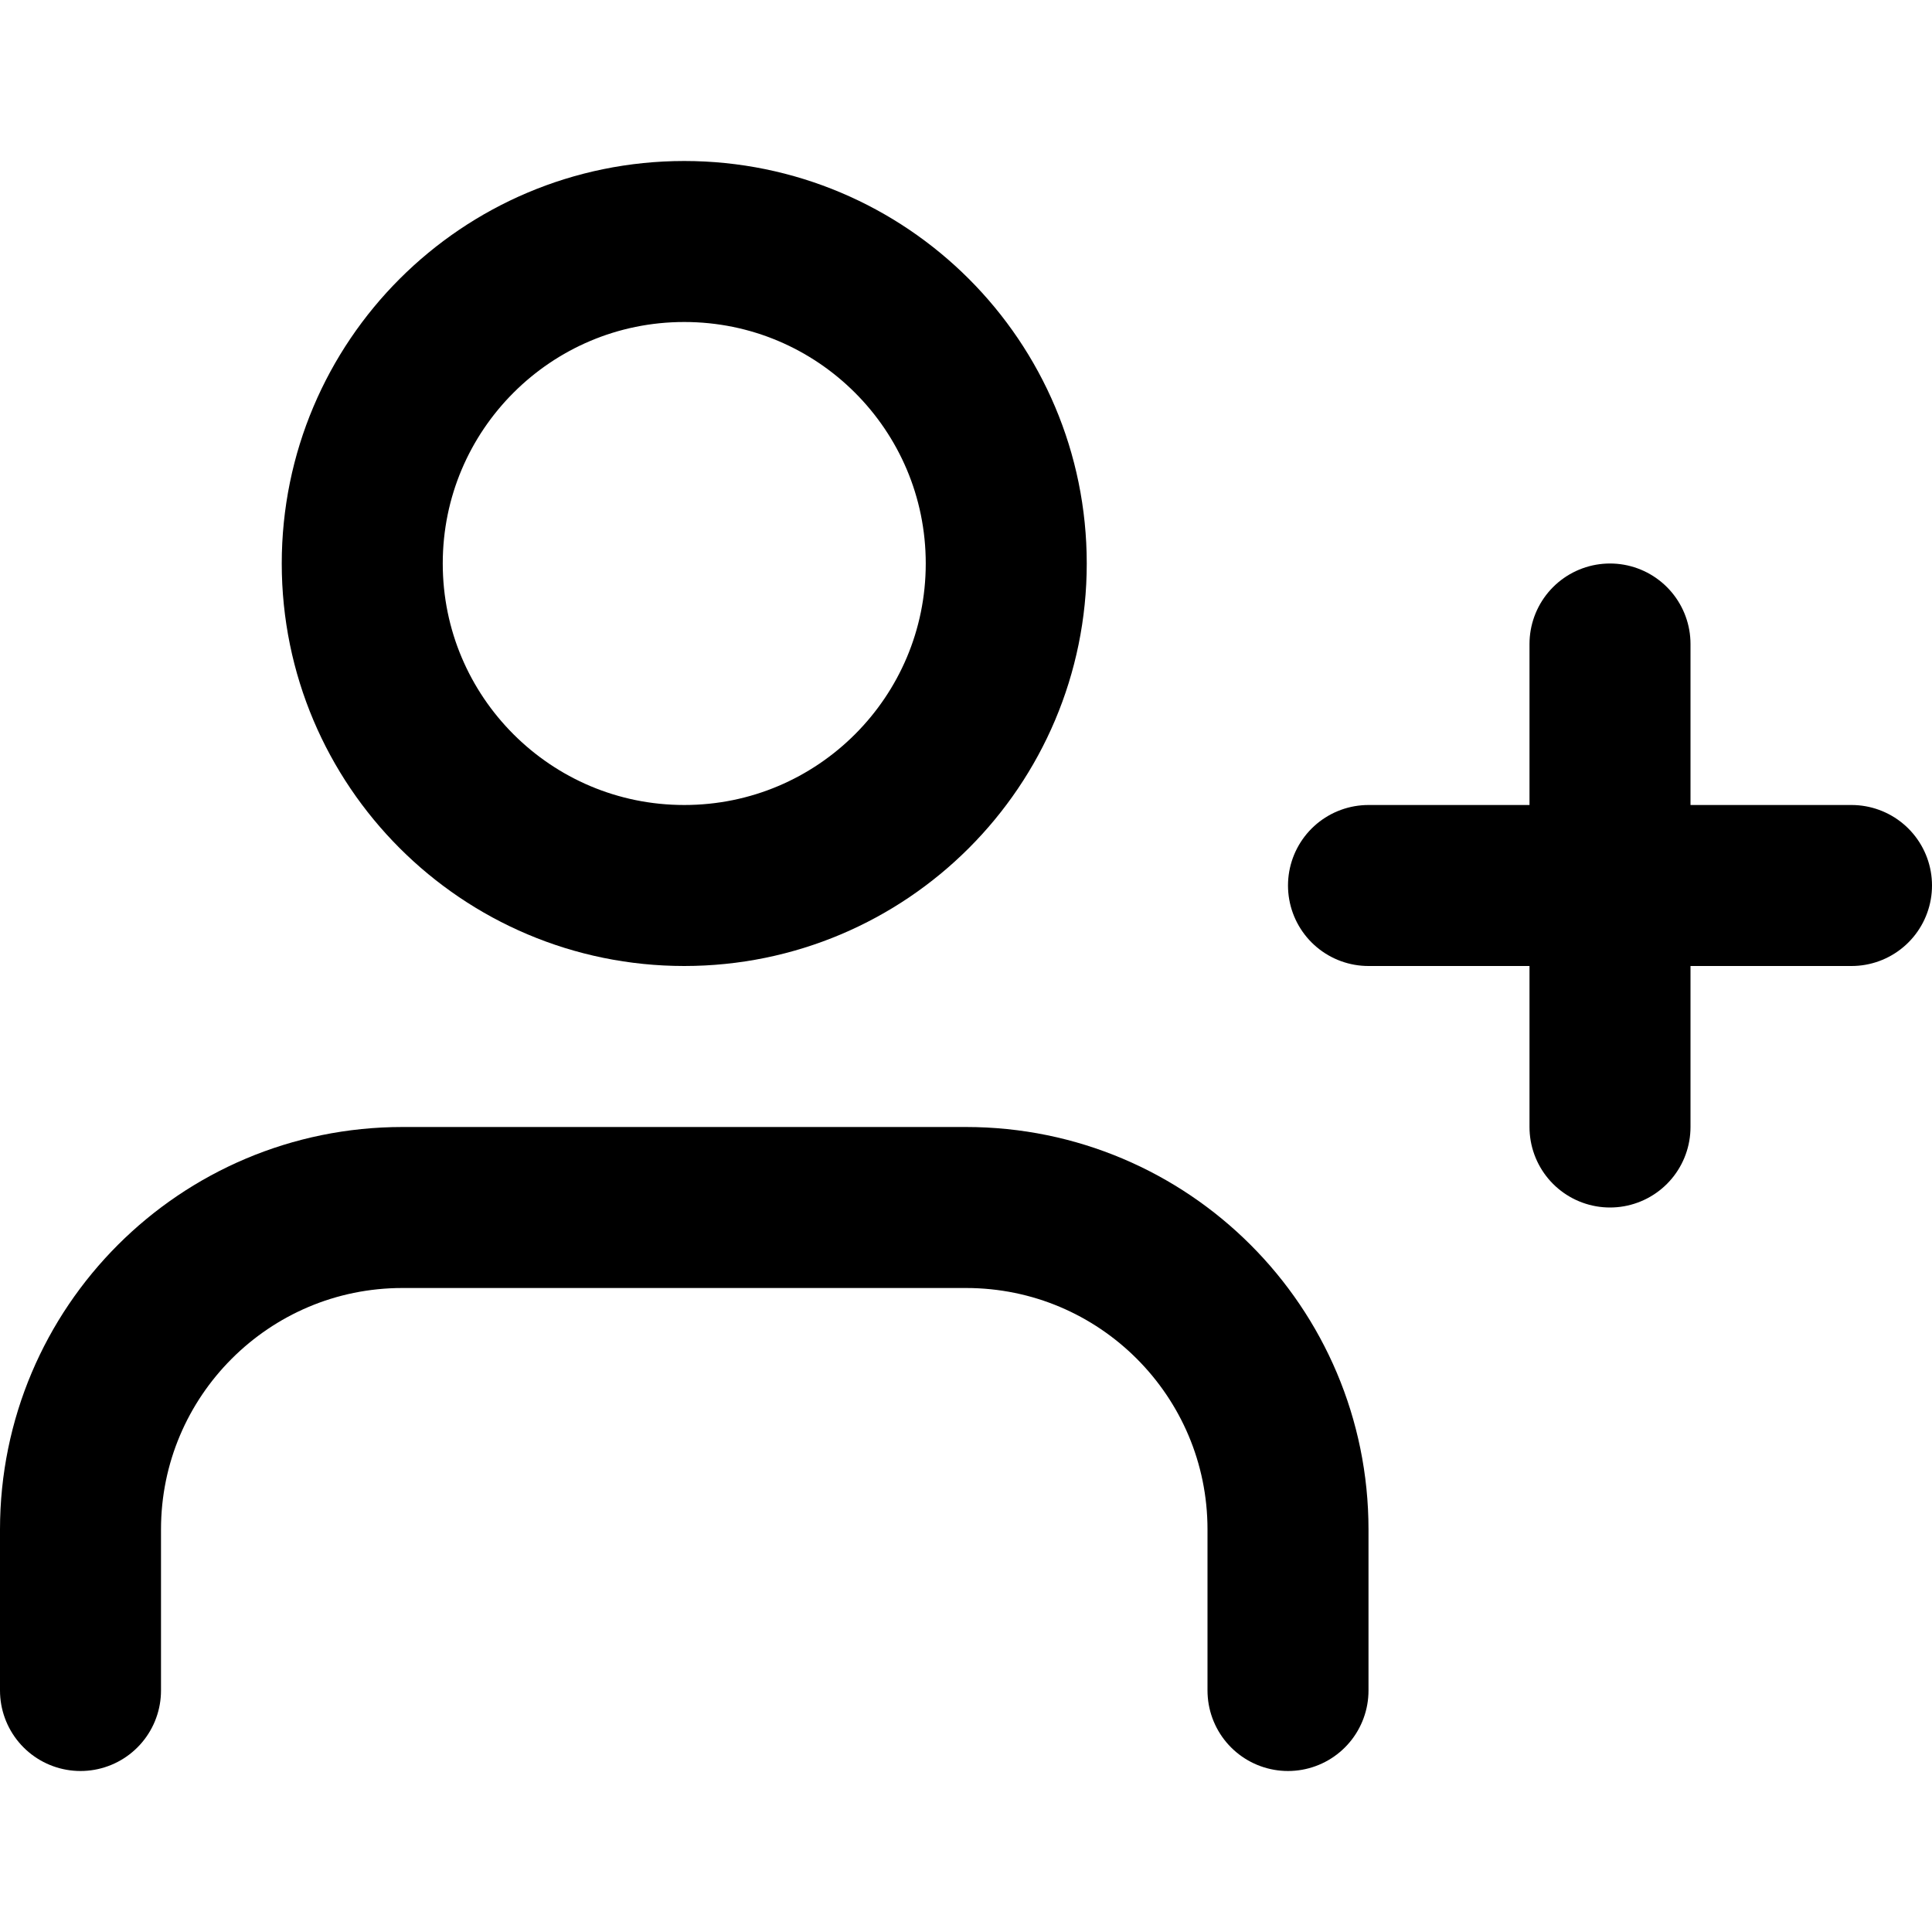
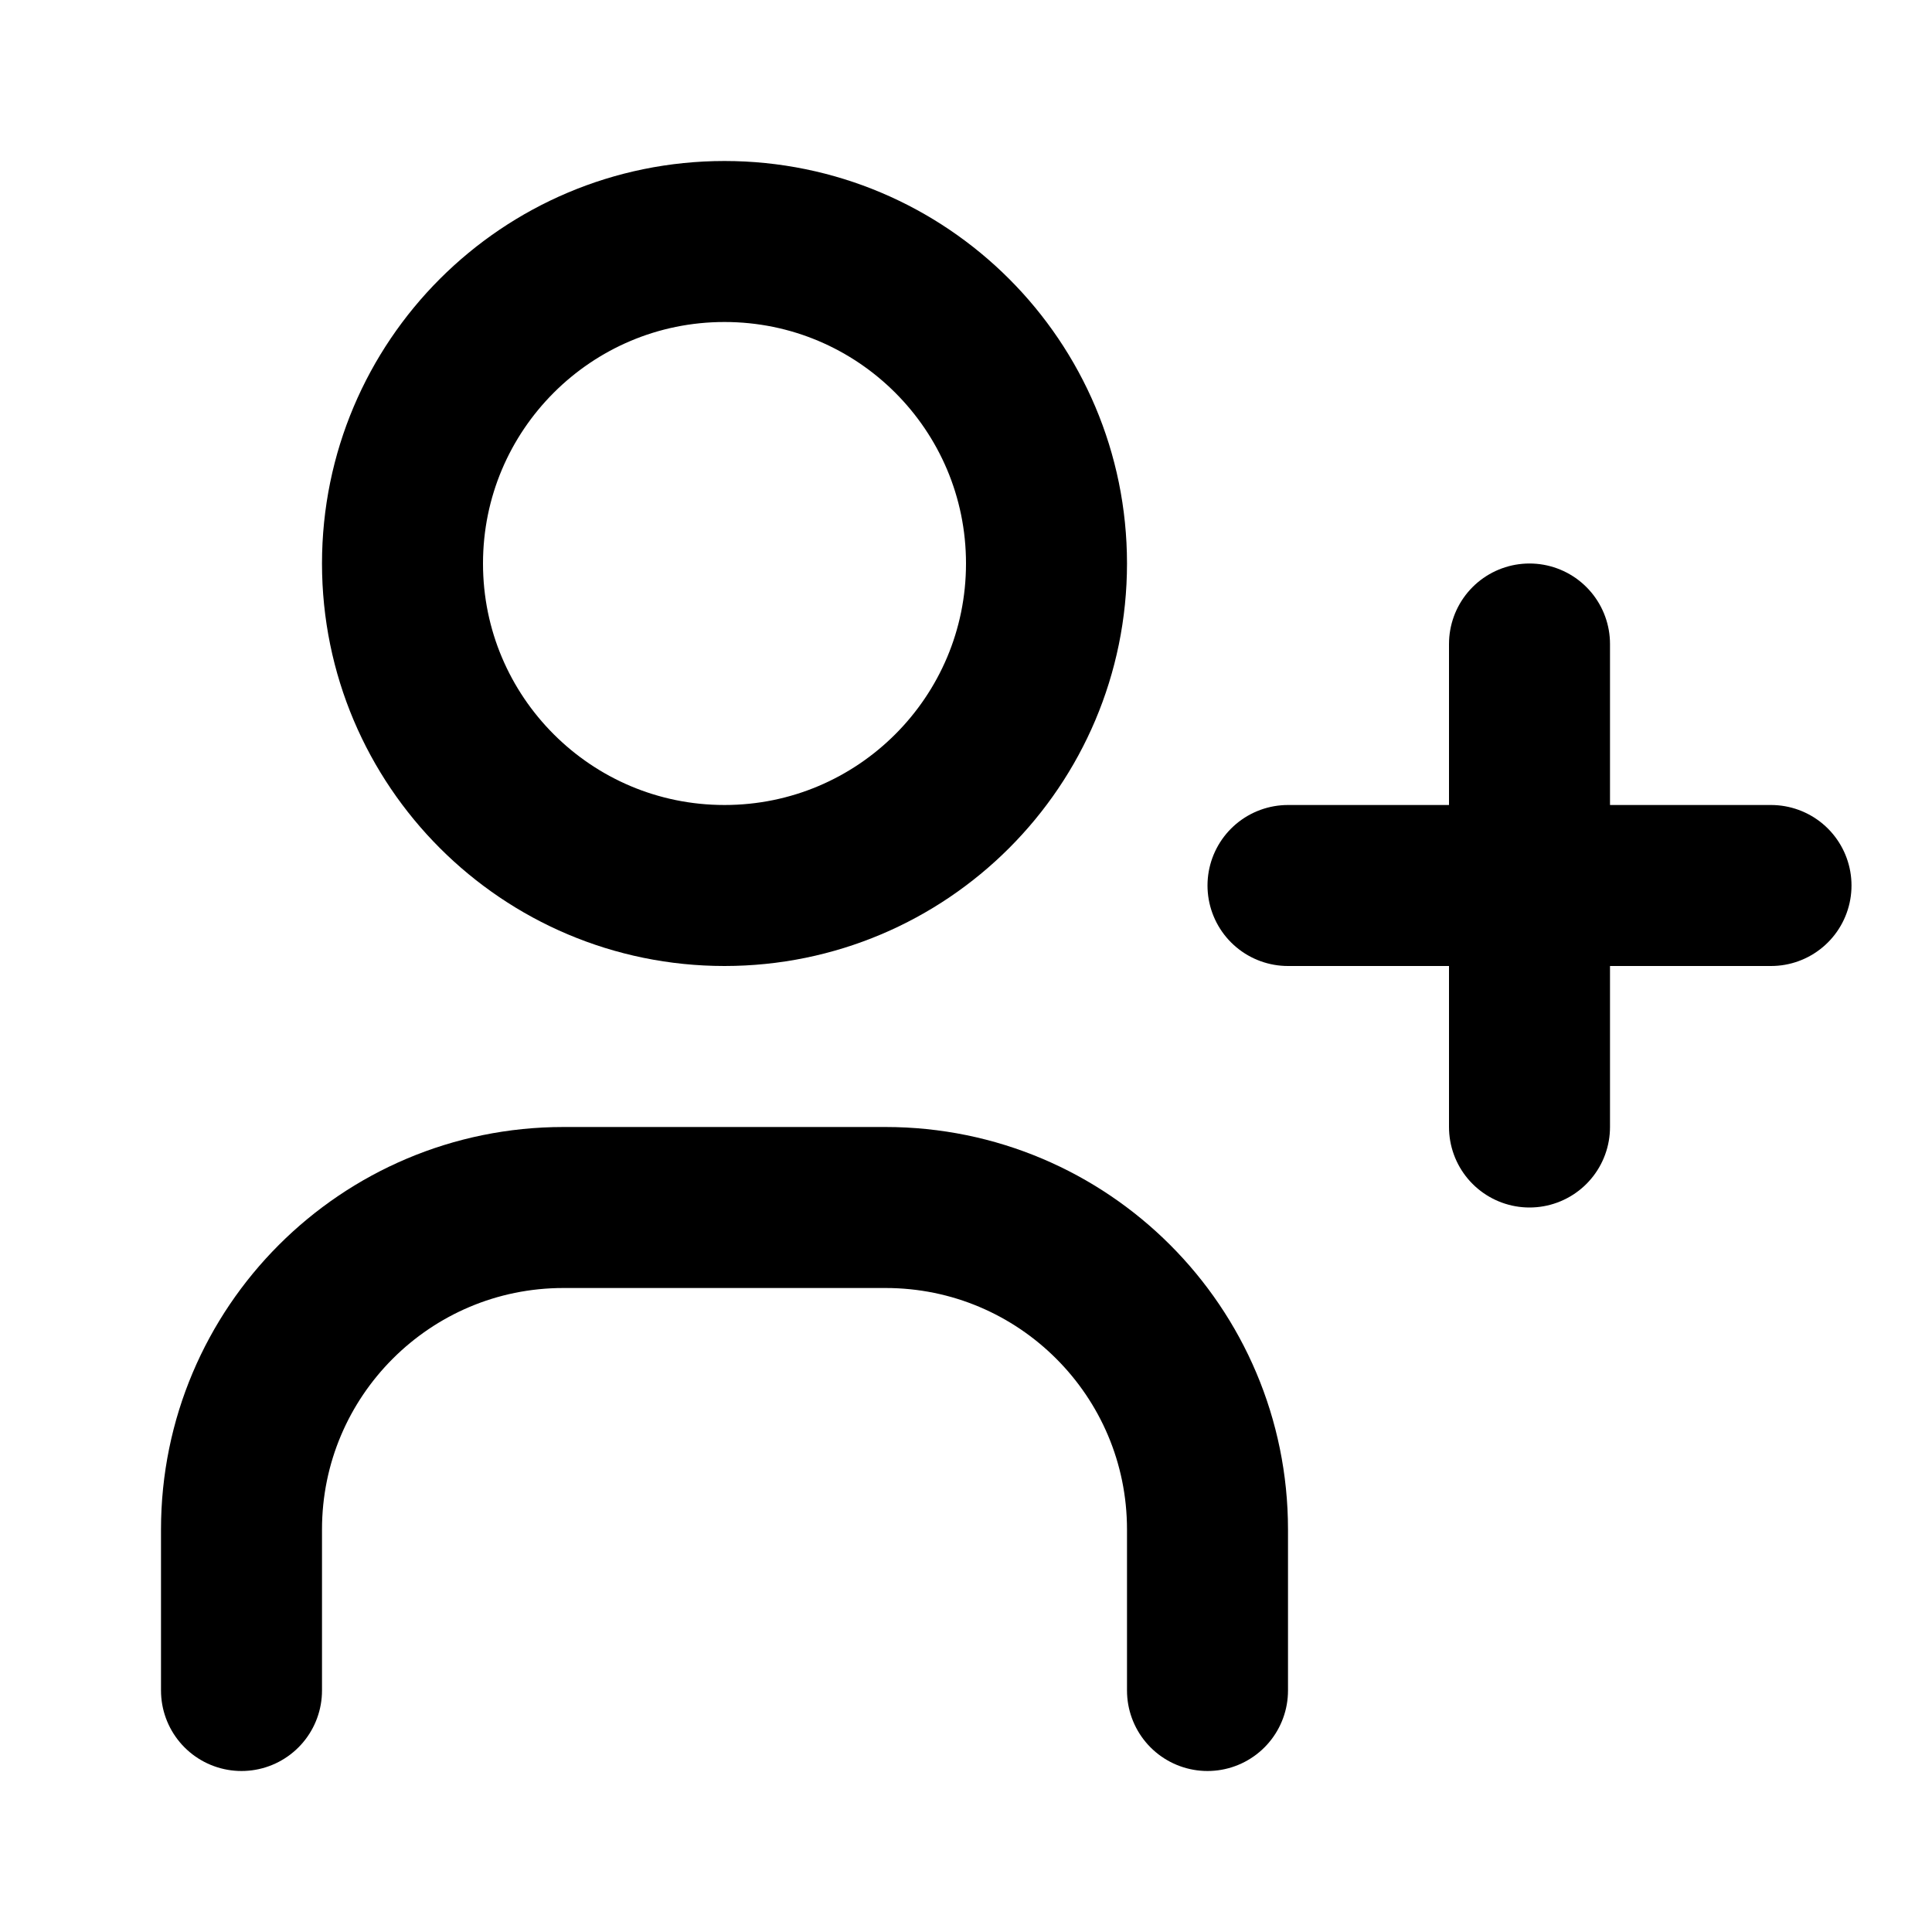
- <svg xmlns="http://www.w3.org/2000/svg" viewBox="0 0 24 24" fill="none" stroke="currentColor" stroke-width="2" stroke-linecap="round" stroke-linejoin="round">
-   <path d="M16 21v-2a4 4 0 0 0-4-4H5a4 4 0 0 0-4 4v2" />
-   <circle cx="8.5" cy="7" r="4" />
-   <line x1="20" y1="8" x2="20" y2="14" />
-   <line x1="23" y1="11" x2="17" y2="11" />
+ <svg xmlns="http://www.w3.org/2000/svg" viewBox="0 0 24 24">
+   <g fill="none" stroke="currentColor" stroke-width="2" stroke-linecap="round" stroke-linejoin="round">
+     <circle cx="9" cy="7" r="4" />
+     <path d="M3 21v-2a4 4 0 0 1 4-4h4a4 4 0 0 1 4 4v2" />
+     <path d="M16 11h6m-3-3v6" />
+   </g>
</svg>
